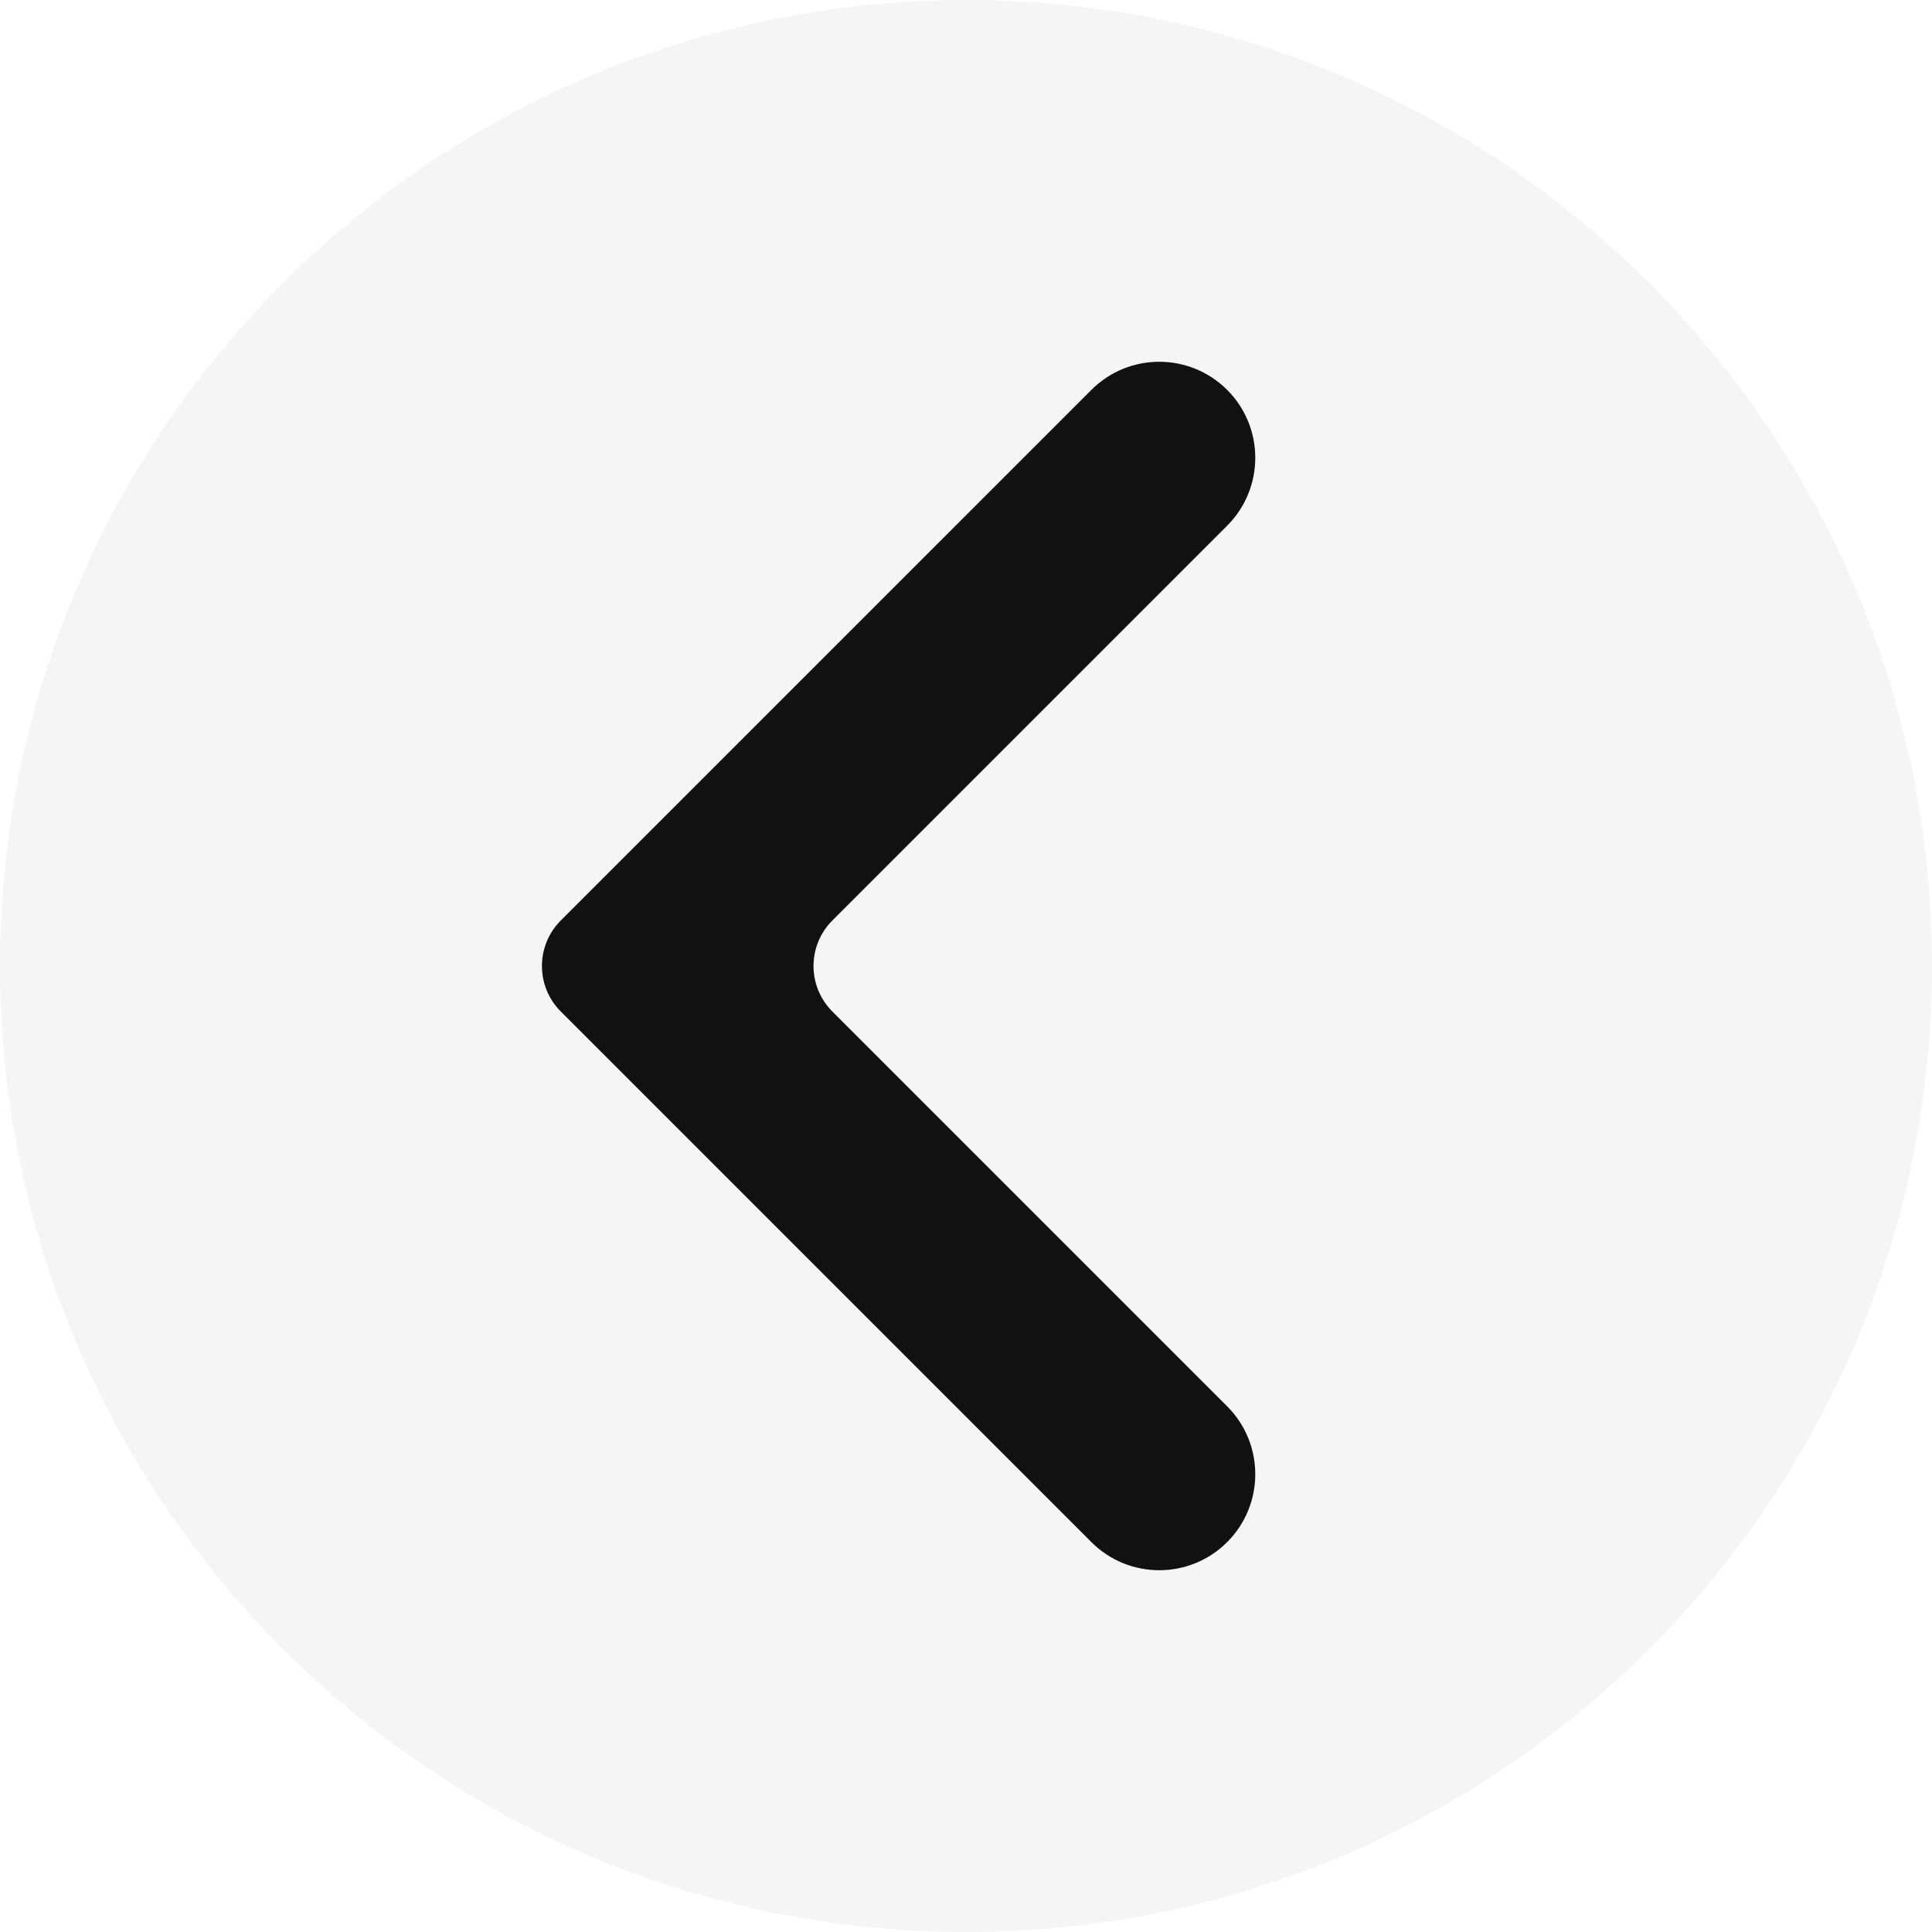
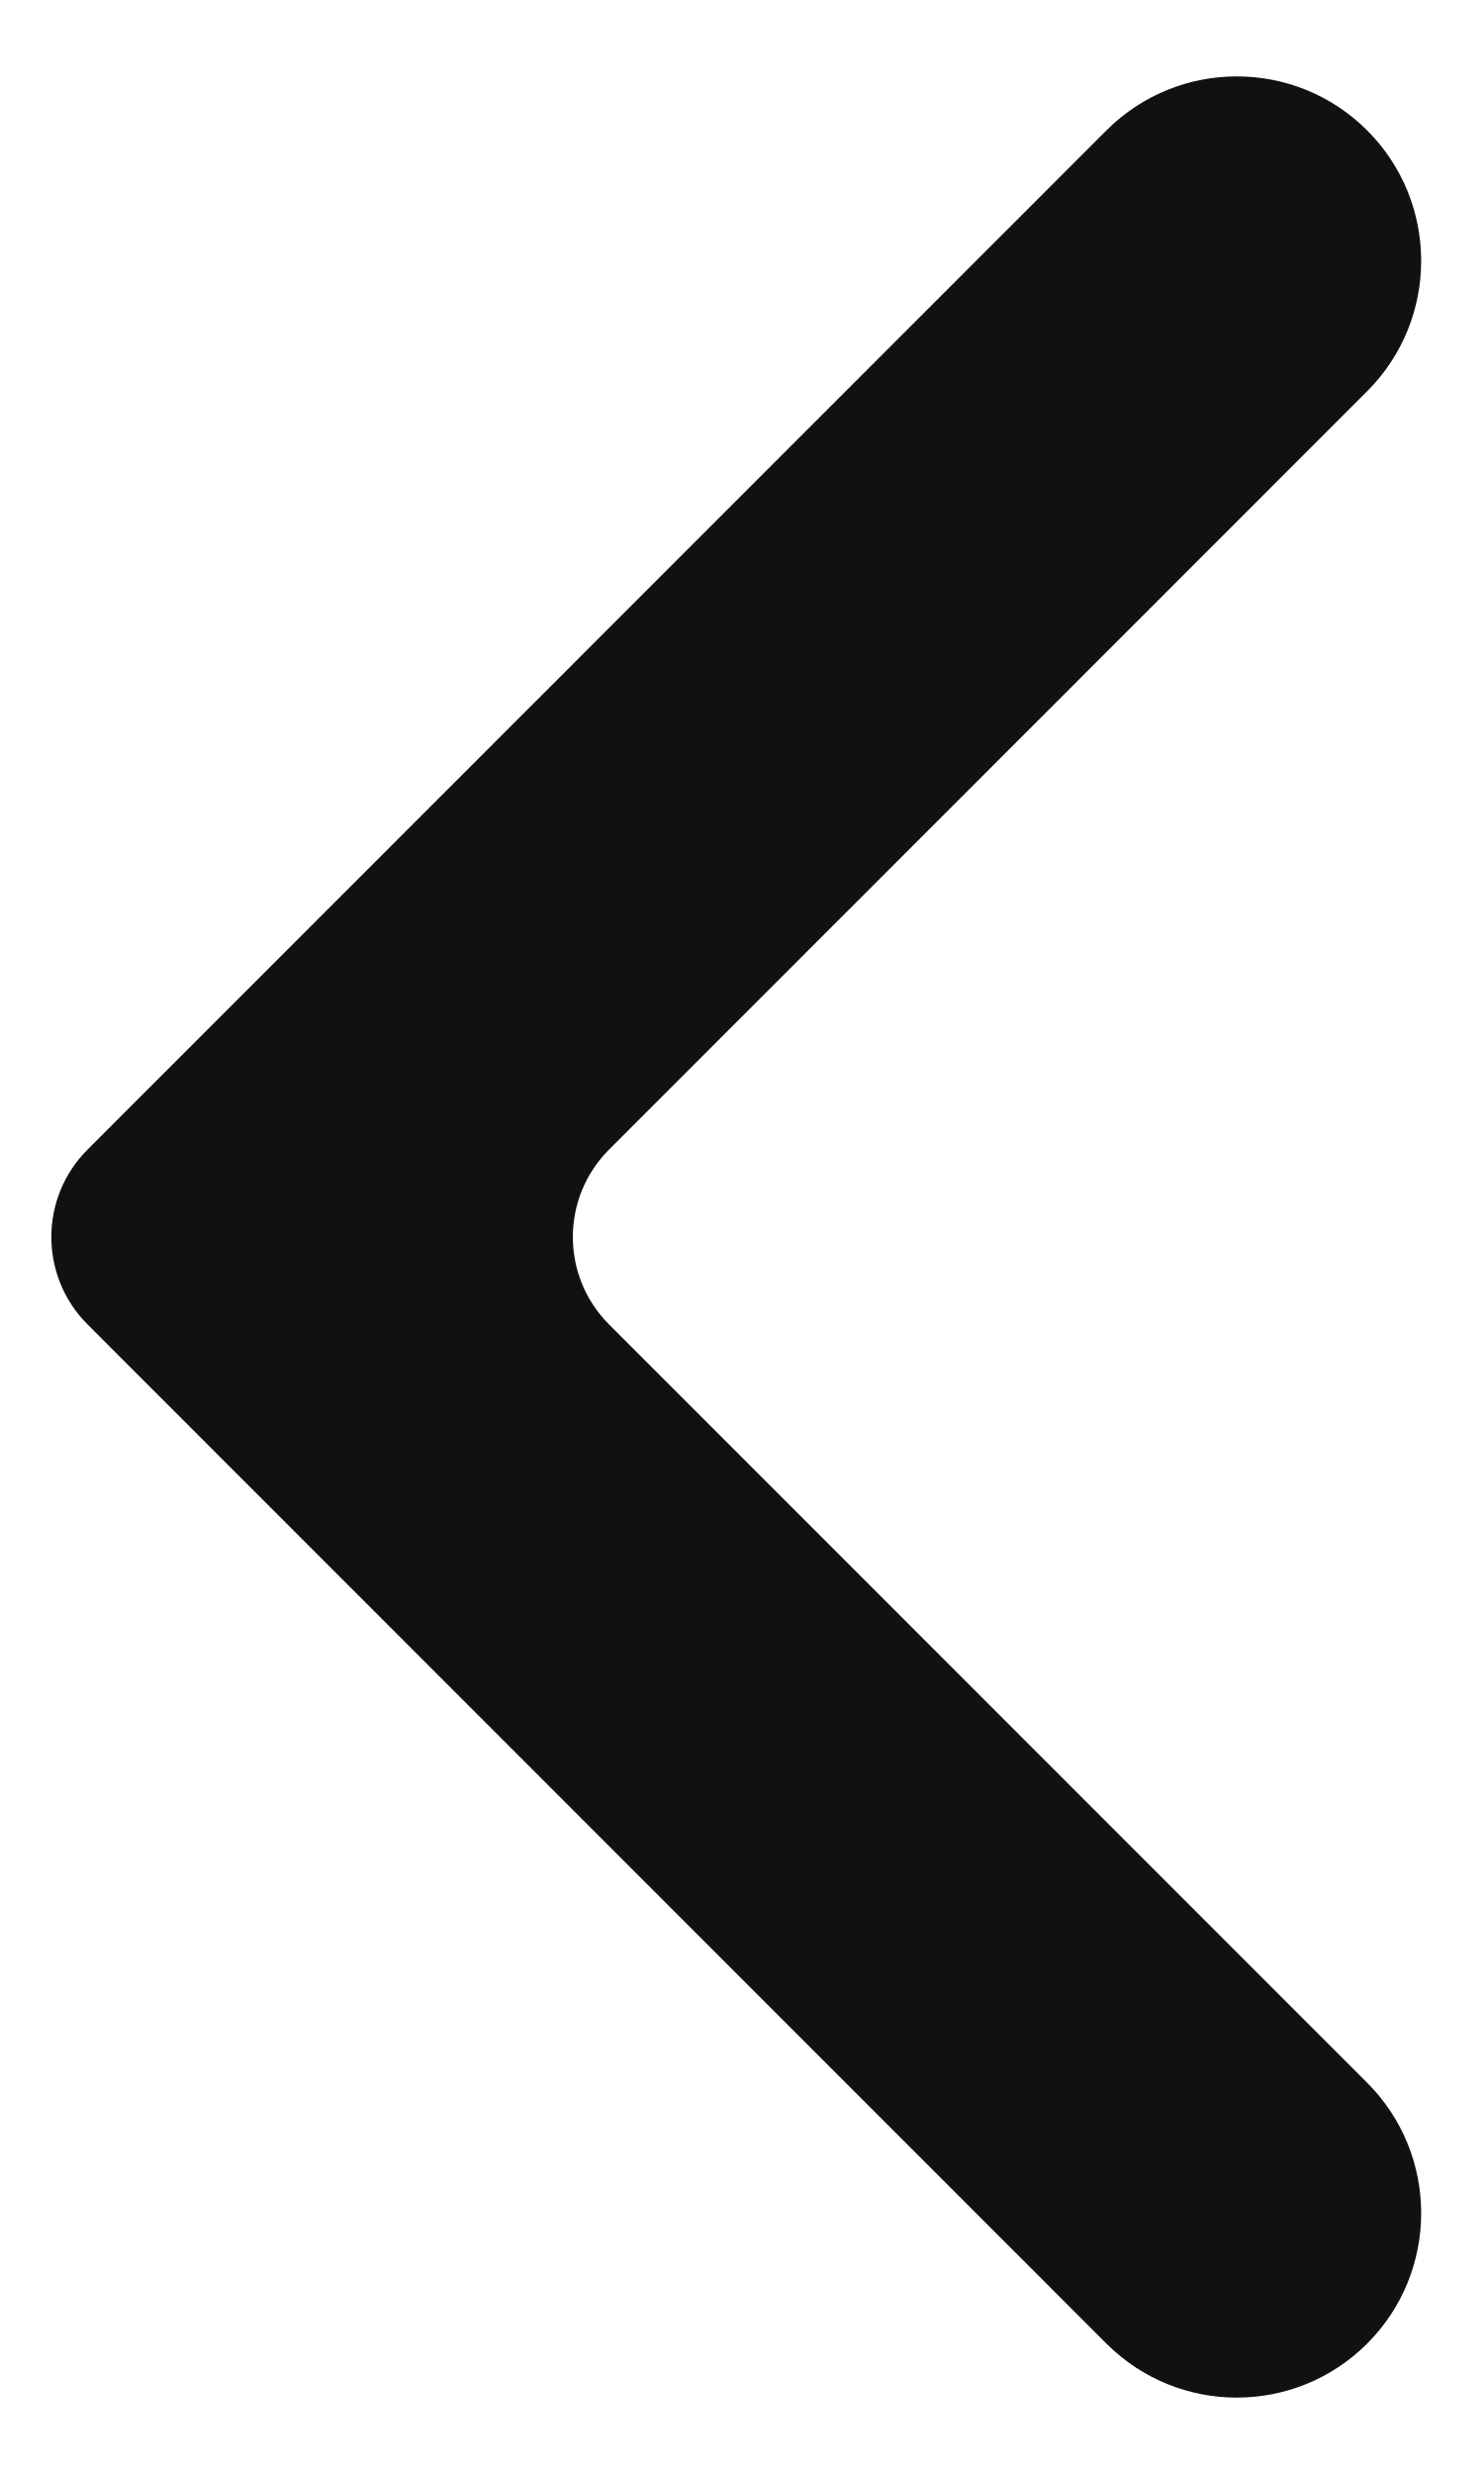
- <svg xmlns="http://www.w3.org/2000/svg" width="30" height="30" fill="none">
-   <path fill-rule="evenodd" clip-rule="evenodd" d="M15 30C6.716 30 0 23.284 0 15 0 6.716 6.716 0 15 0c8.284 0 15 6.716 15 15 0 8.284-6.716 15-15 15z" fill="#F4F5F6" />
-   <path fill-rule="evenodd" clip-rule="evenodd" d="M12.925 15.707a1 1 0 010-1.414l6.13-6.13a1.49 1.49 0 10-2.108-2.109l-8.239 8.239a1 1 0 000 1.414l8.239 8.239a1.49 1.49 0 102.108-2.109l-6.13-6.13z" fill="#111" />
+ <svg xmlns="http://www.w3.org/2000/svg" width="12" height="20" fill="none">
+   <path fill-rule="evenodd" clip-rule="evenodd" d="M4.925 10.707a1 1 0 010-1.414l6.13-6.13a1.49 1.49 0 10-2.108-2.109L.708 9.293a1 1 0 000 1.414l8.239 8.239a1.49 1.49 0 102.108-2.109l-6.13-6.13z" fill="#111" />
</svg>
